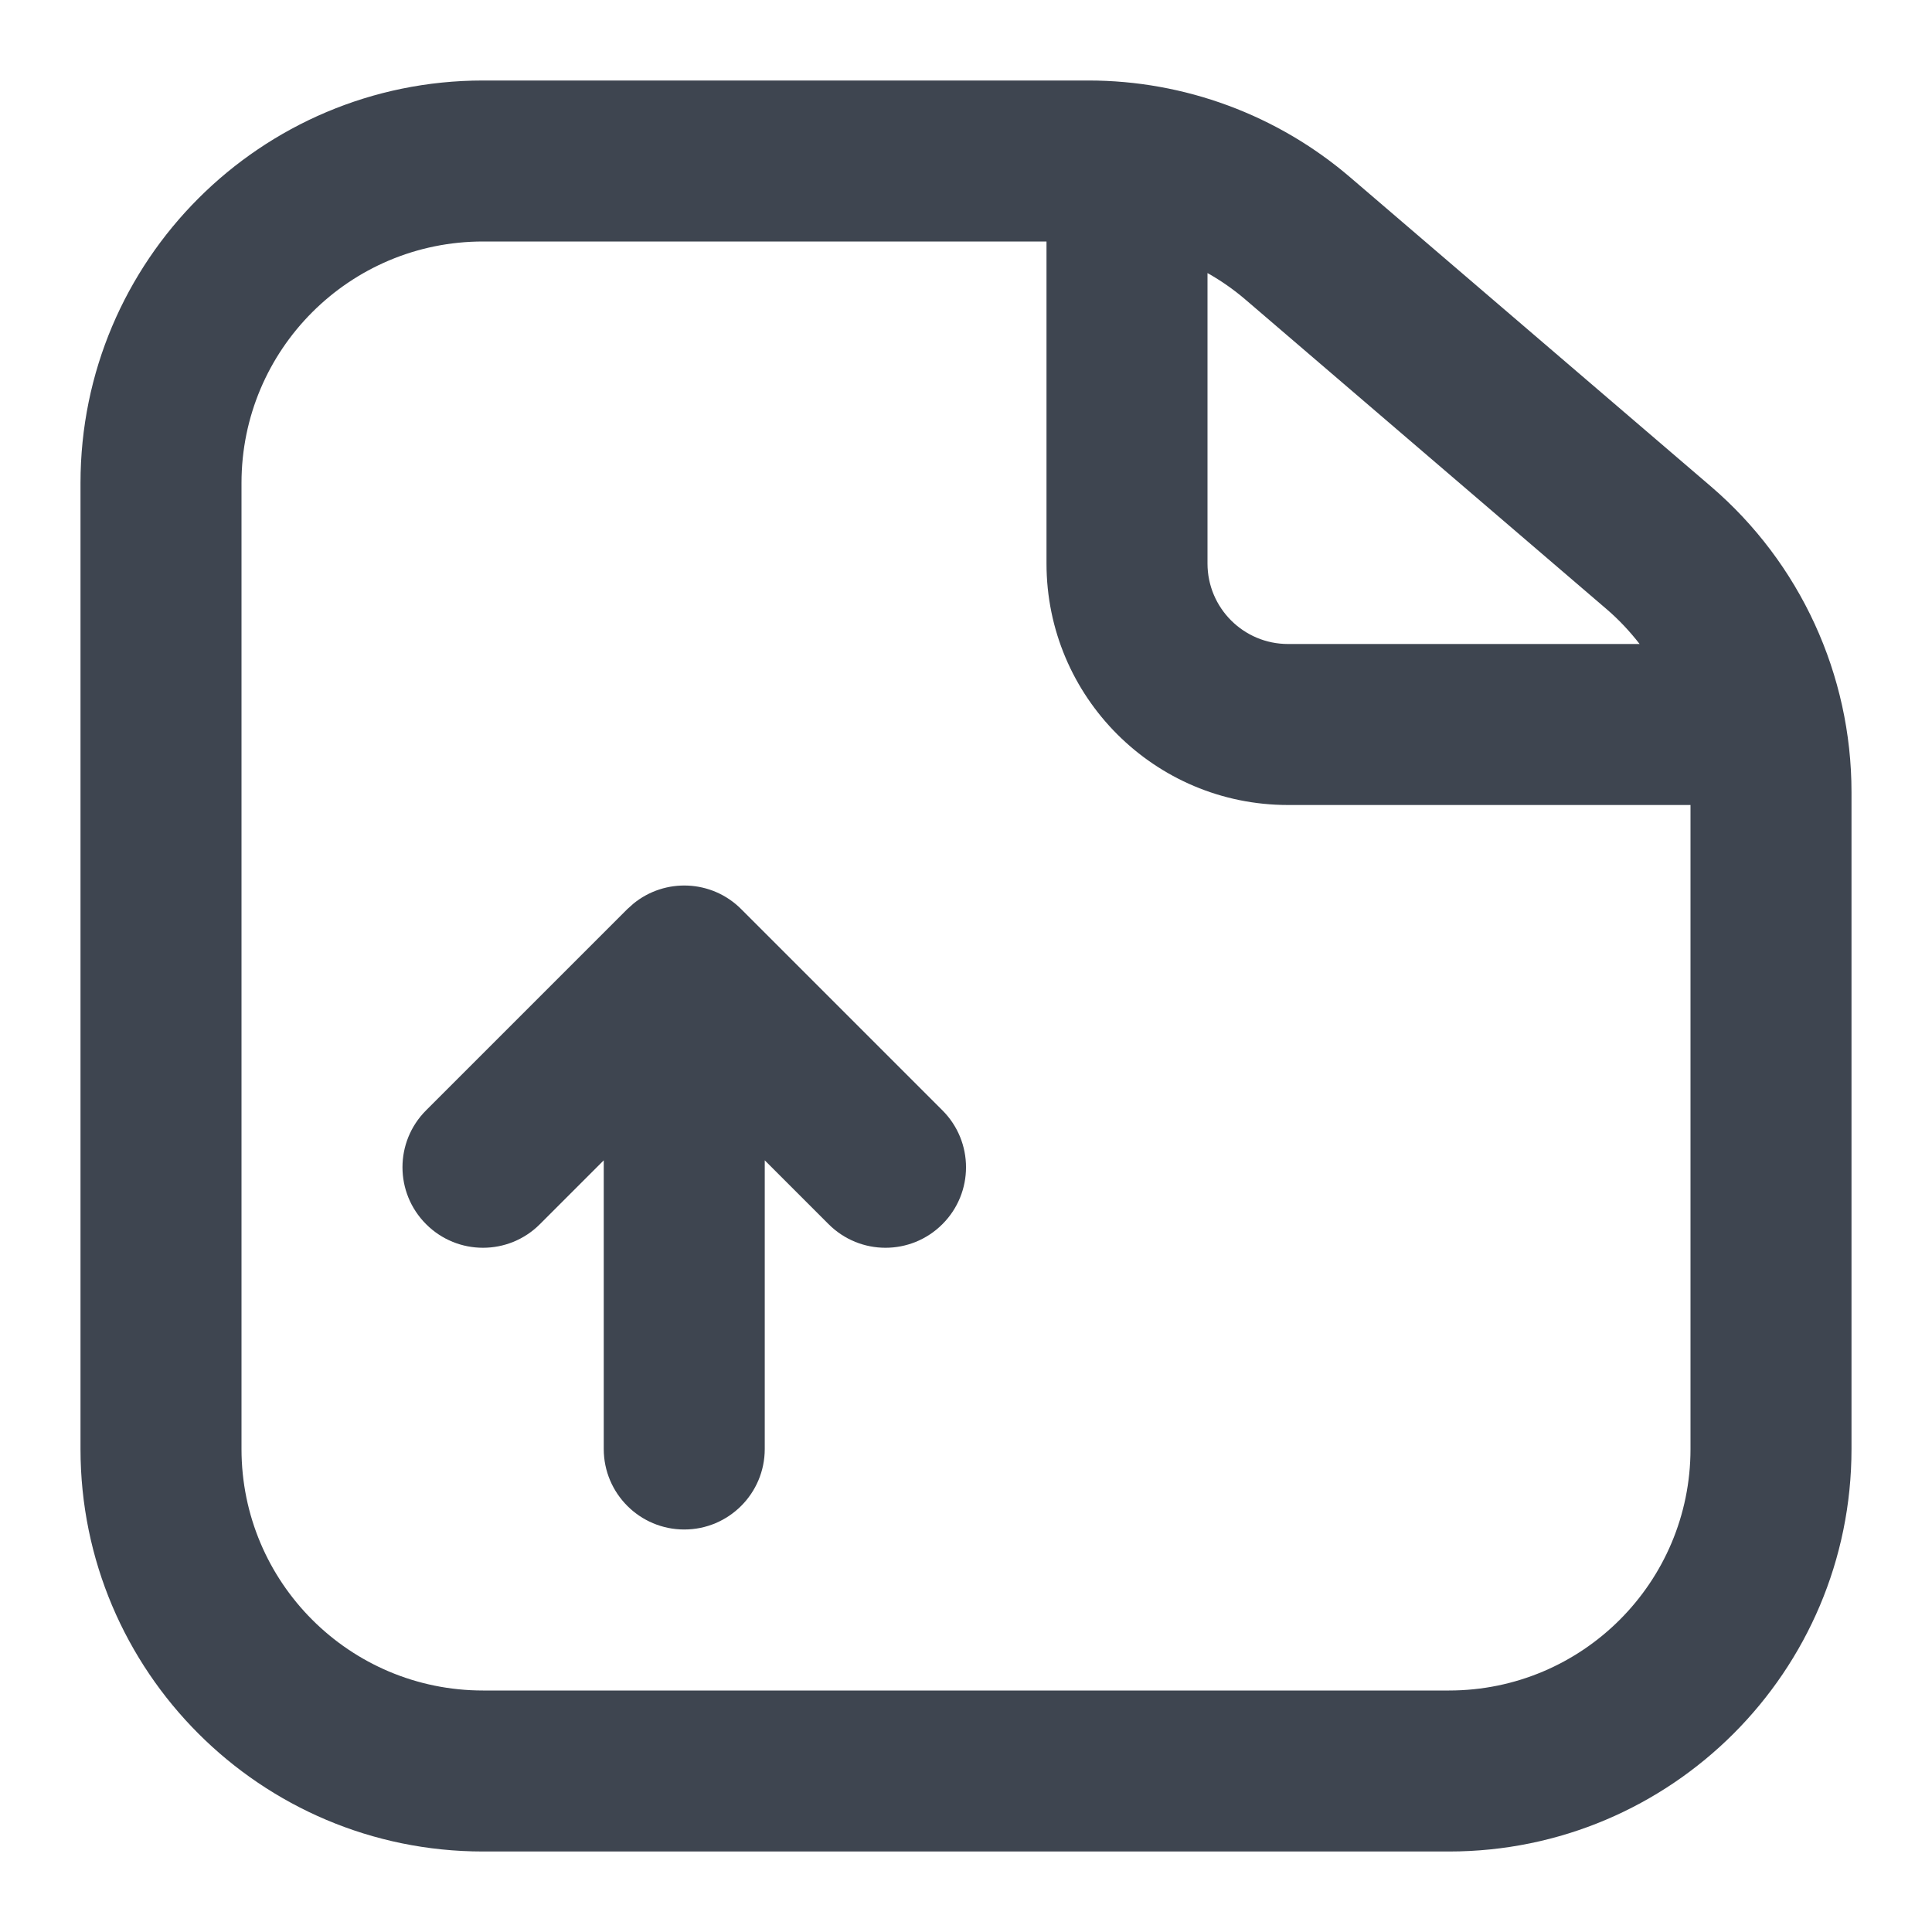
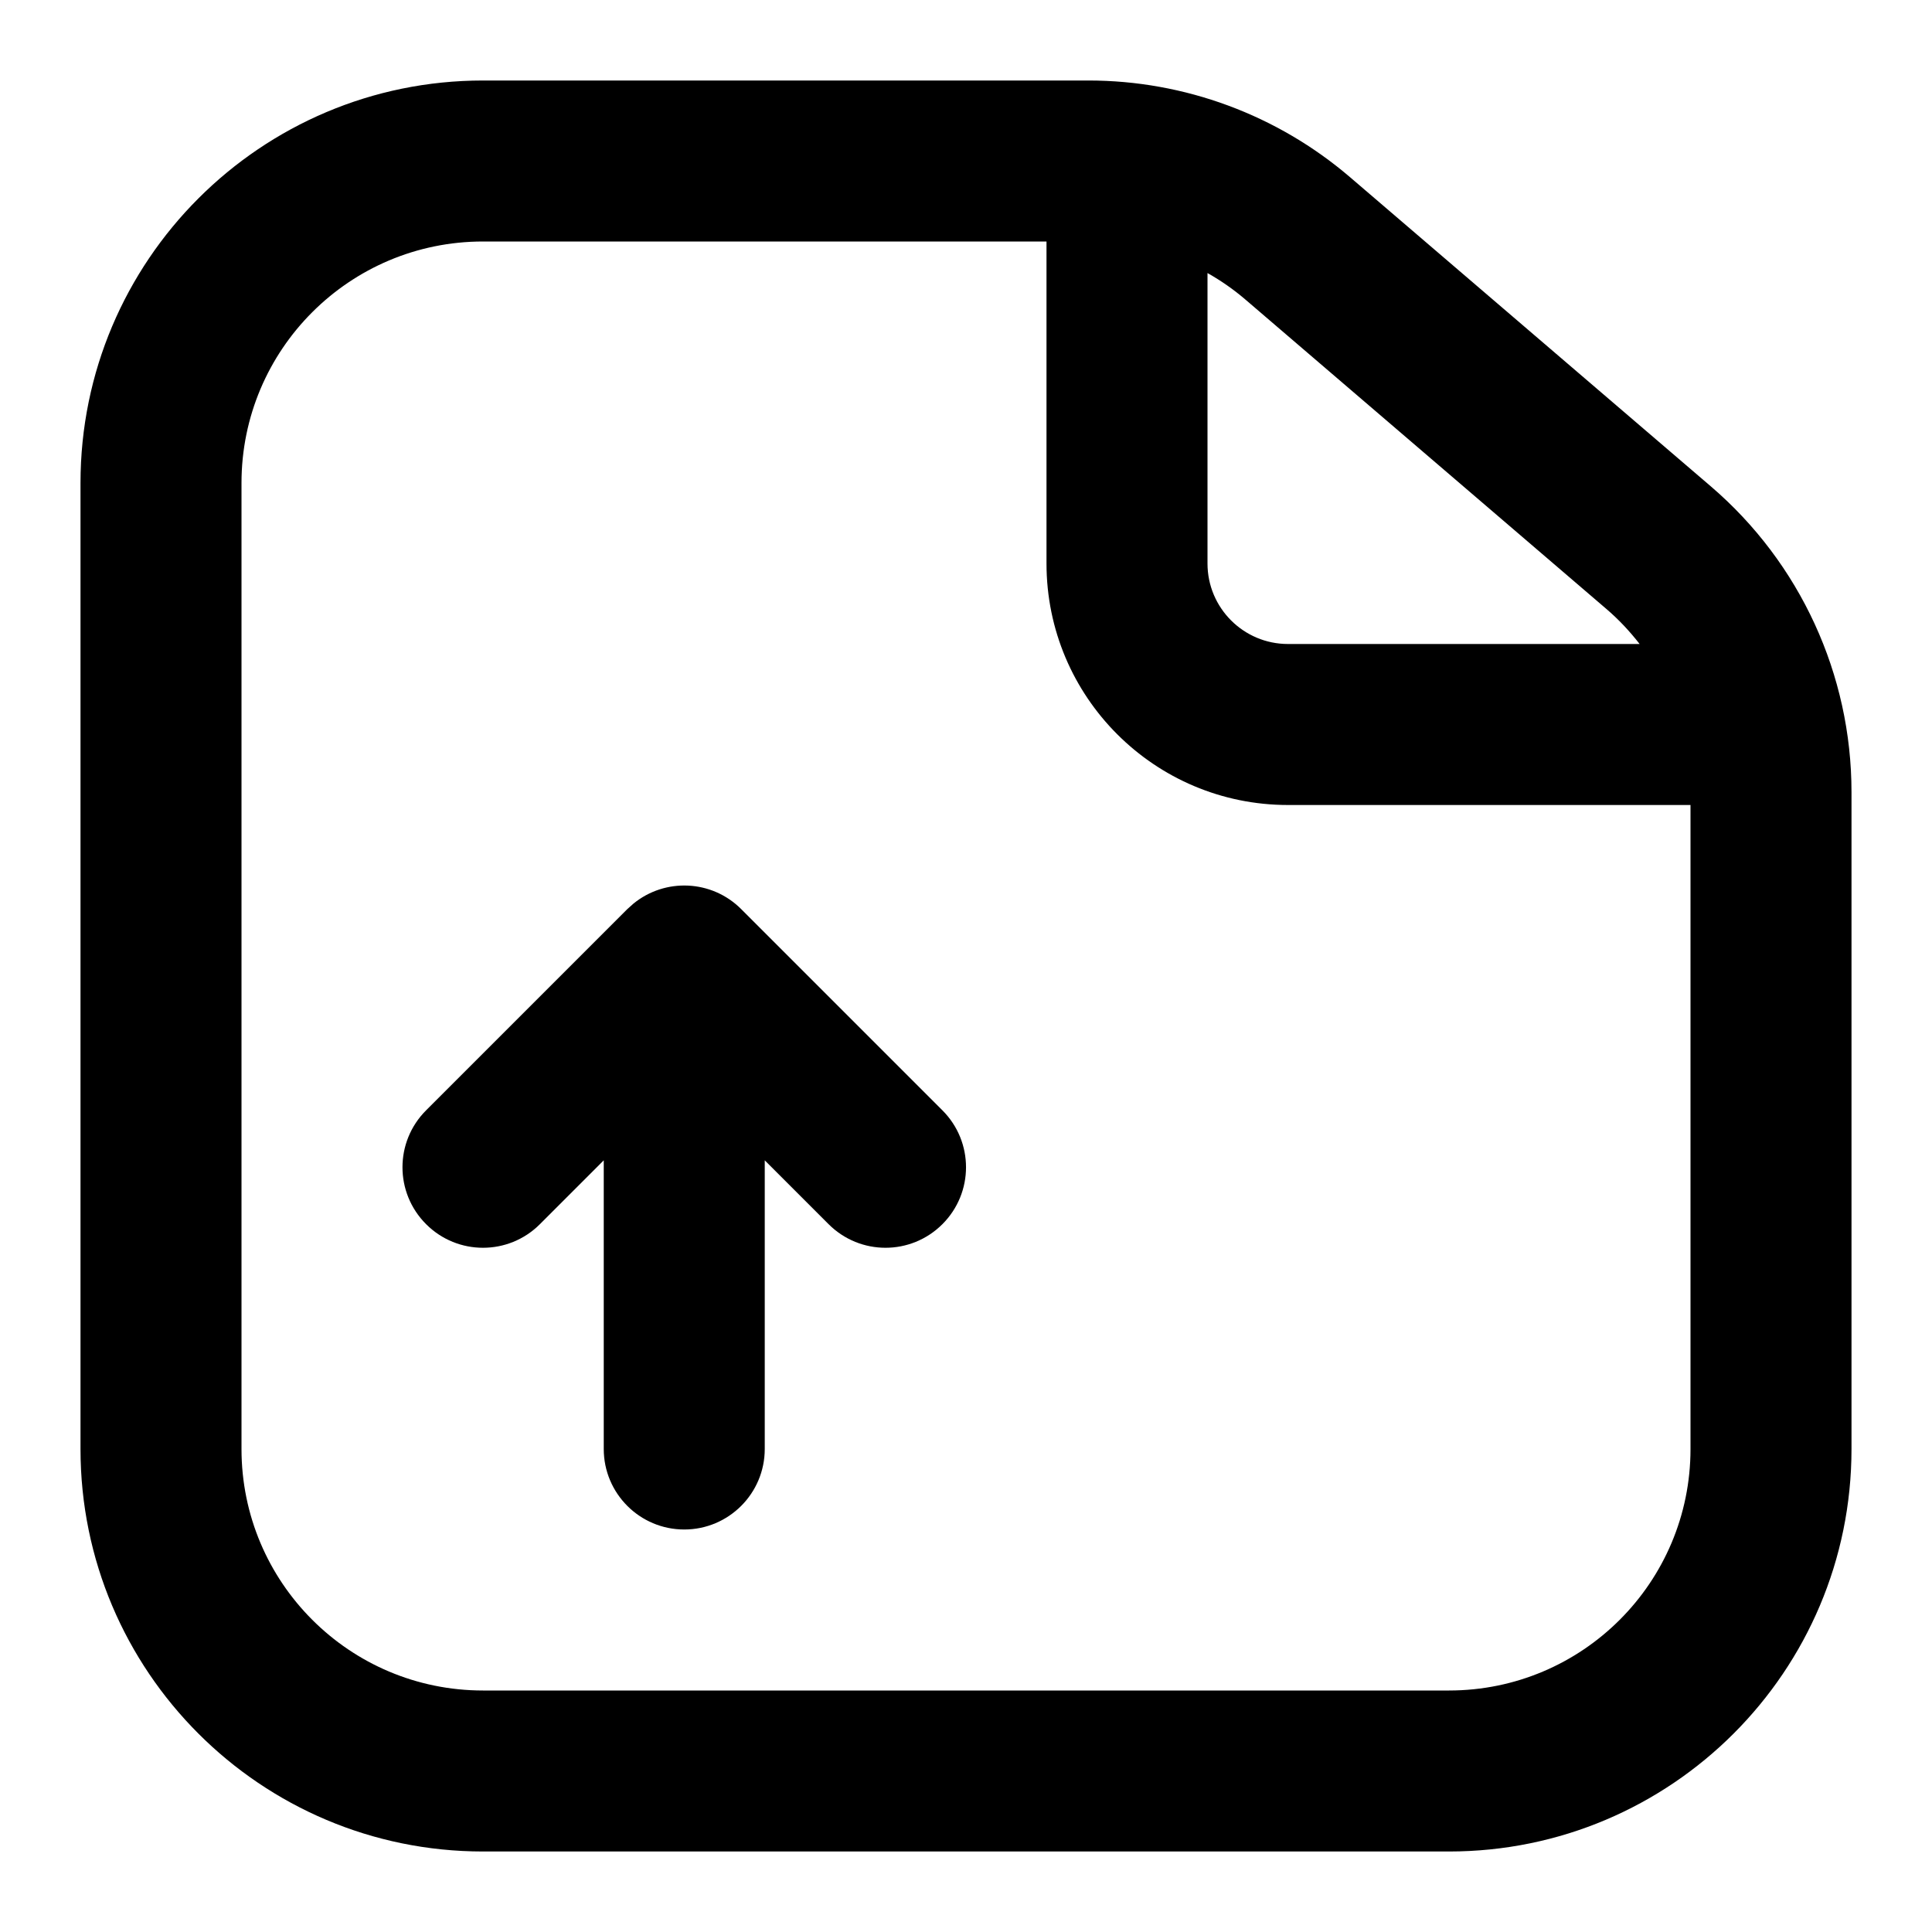
<svg xmlns="http://www.w3.org/2000/svg" width="24" height="24" viewBox="0 0 24 24" fill="none">
-   <path d="M1 18V6C1 3.239 3.239 1 6 1H13.521C14.714 1 15.868 1.427 16.774 2.204L21.254 6.043C22.362 6.993 23 8.38 23 9.84V18C23 20.761 20.761 23 18 23H6C3.239 23 1 20.761 1 18ZM7.5 18V14.414L6.707 15.207C6.317 15.598 5.683 15.598 5.293 15.207C4.902 14.816 4.902 14.184 5.293 13.793L7.793 11.293L7.869 11.225C8.262 10.904 8.841 10.927 9.207 11.293L11.707 13.793C12.098 14.184 12.098 14.816 11.707 15.207C11.316 15.598 10.684 15.598 10.293 15.207L9.5 14.414V18C9.5 18.552 9.052 19 8.5 19C7.948 19 7.5 18.552 7.5 18ZM15 7C15 7.552 15.448 8 16 8H20.368C20.245 7.842 20.107 7.694 19.952 7.562L15.473 3.723C15.325 3.596 15.167 3.486 15 3.392V7ZM3 18C3 19.657 4.343 21 6 21H18C19.657 21 21 19.657 21 18V10H16C14.343 10 13 8.657 13 7V3H6C4.343 3 3 4.343 3 6V18Z" fill="#3E4550" />
+   <path d="M1 18V6C1 3.239 3.239 1 6 1H13.521C14.714 1 15.868 1.427 16.774 2.204L21.254 6.043C22.362 6.993 23 8.38 23 9.84V18C23 20.761 20.761 23 18 23H6C3.239 23 1 20.761 1 18ZM7.5 18V14.414L6.707 15.207C6.317 15.598 5.683 15.598 5.293 15.207C4.902 14.816 4.902 14.184 5.293 13.793L7.793 11.293L7.869 11.225C8.262 10.904 8.841 10.927 9.207 11.293L11.707 13.793C12.098 14.184 12.098 14.816 11.707 15.207C11.316 15.598 10.684 15.598 10.293 15.207L9.5 14.414V18C9.5 18.552 9.052 19 8.5 19C7.948 19 7.5 18.552 7.5 18ZM15 7C15 7.552 15.448 8 16 8H20.368C20.245 7.842 20.107 7.694 19.952 7.562L15.473 3.723C15.325 3.596 15.167 3.486 15 3.392V7ZM3 18C3 19.657 4.343 21 6 21H18C19.657 21 21 19.657 21 18V10H16C14.343 10 13 8.657 13 7V3H6C4.343 3 3 4.343 3 6V18Z" fill="currentColor" />
</svg>
